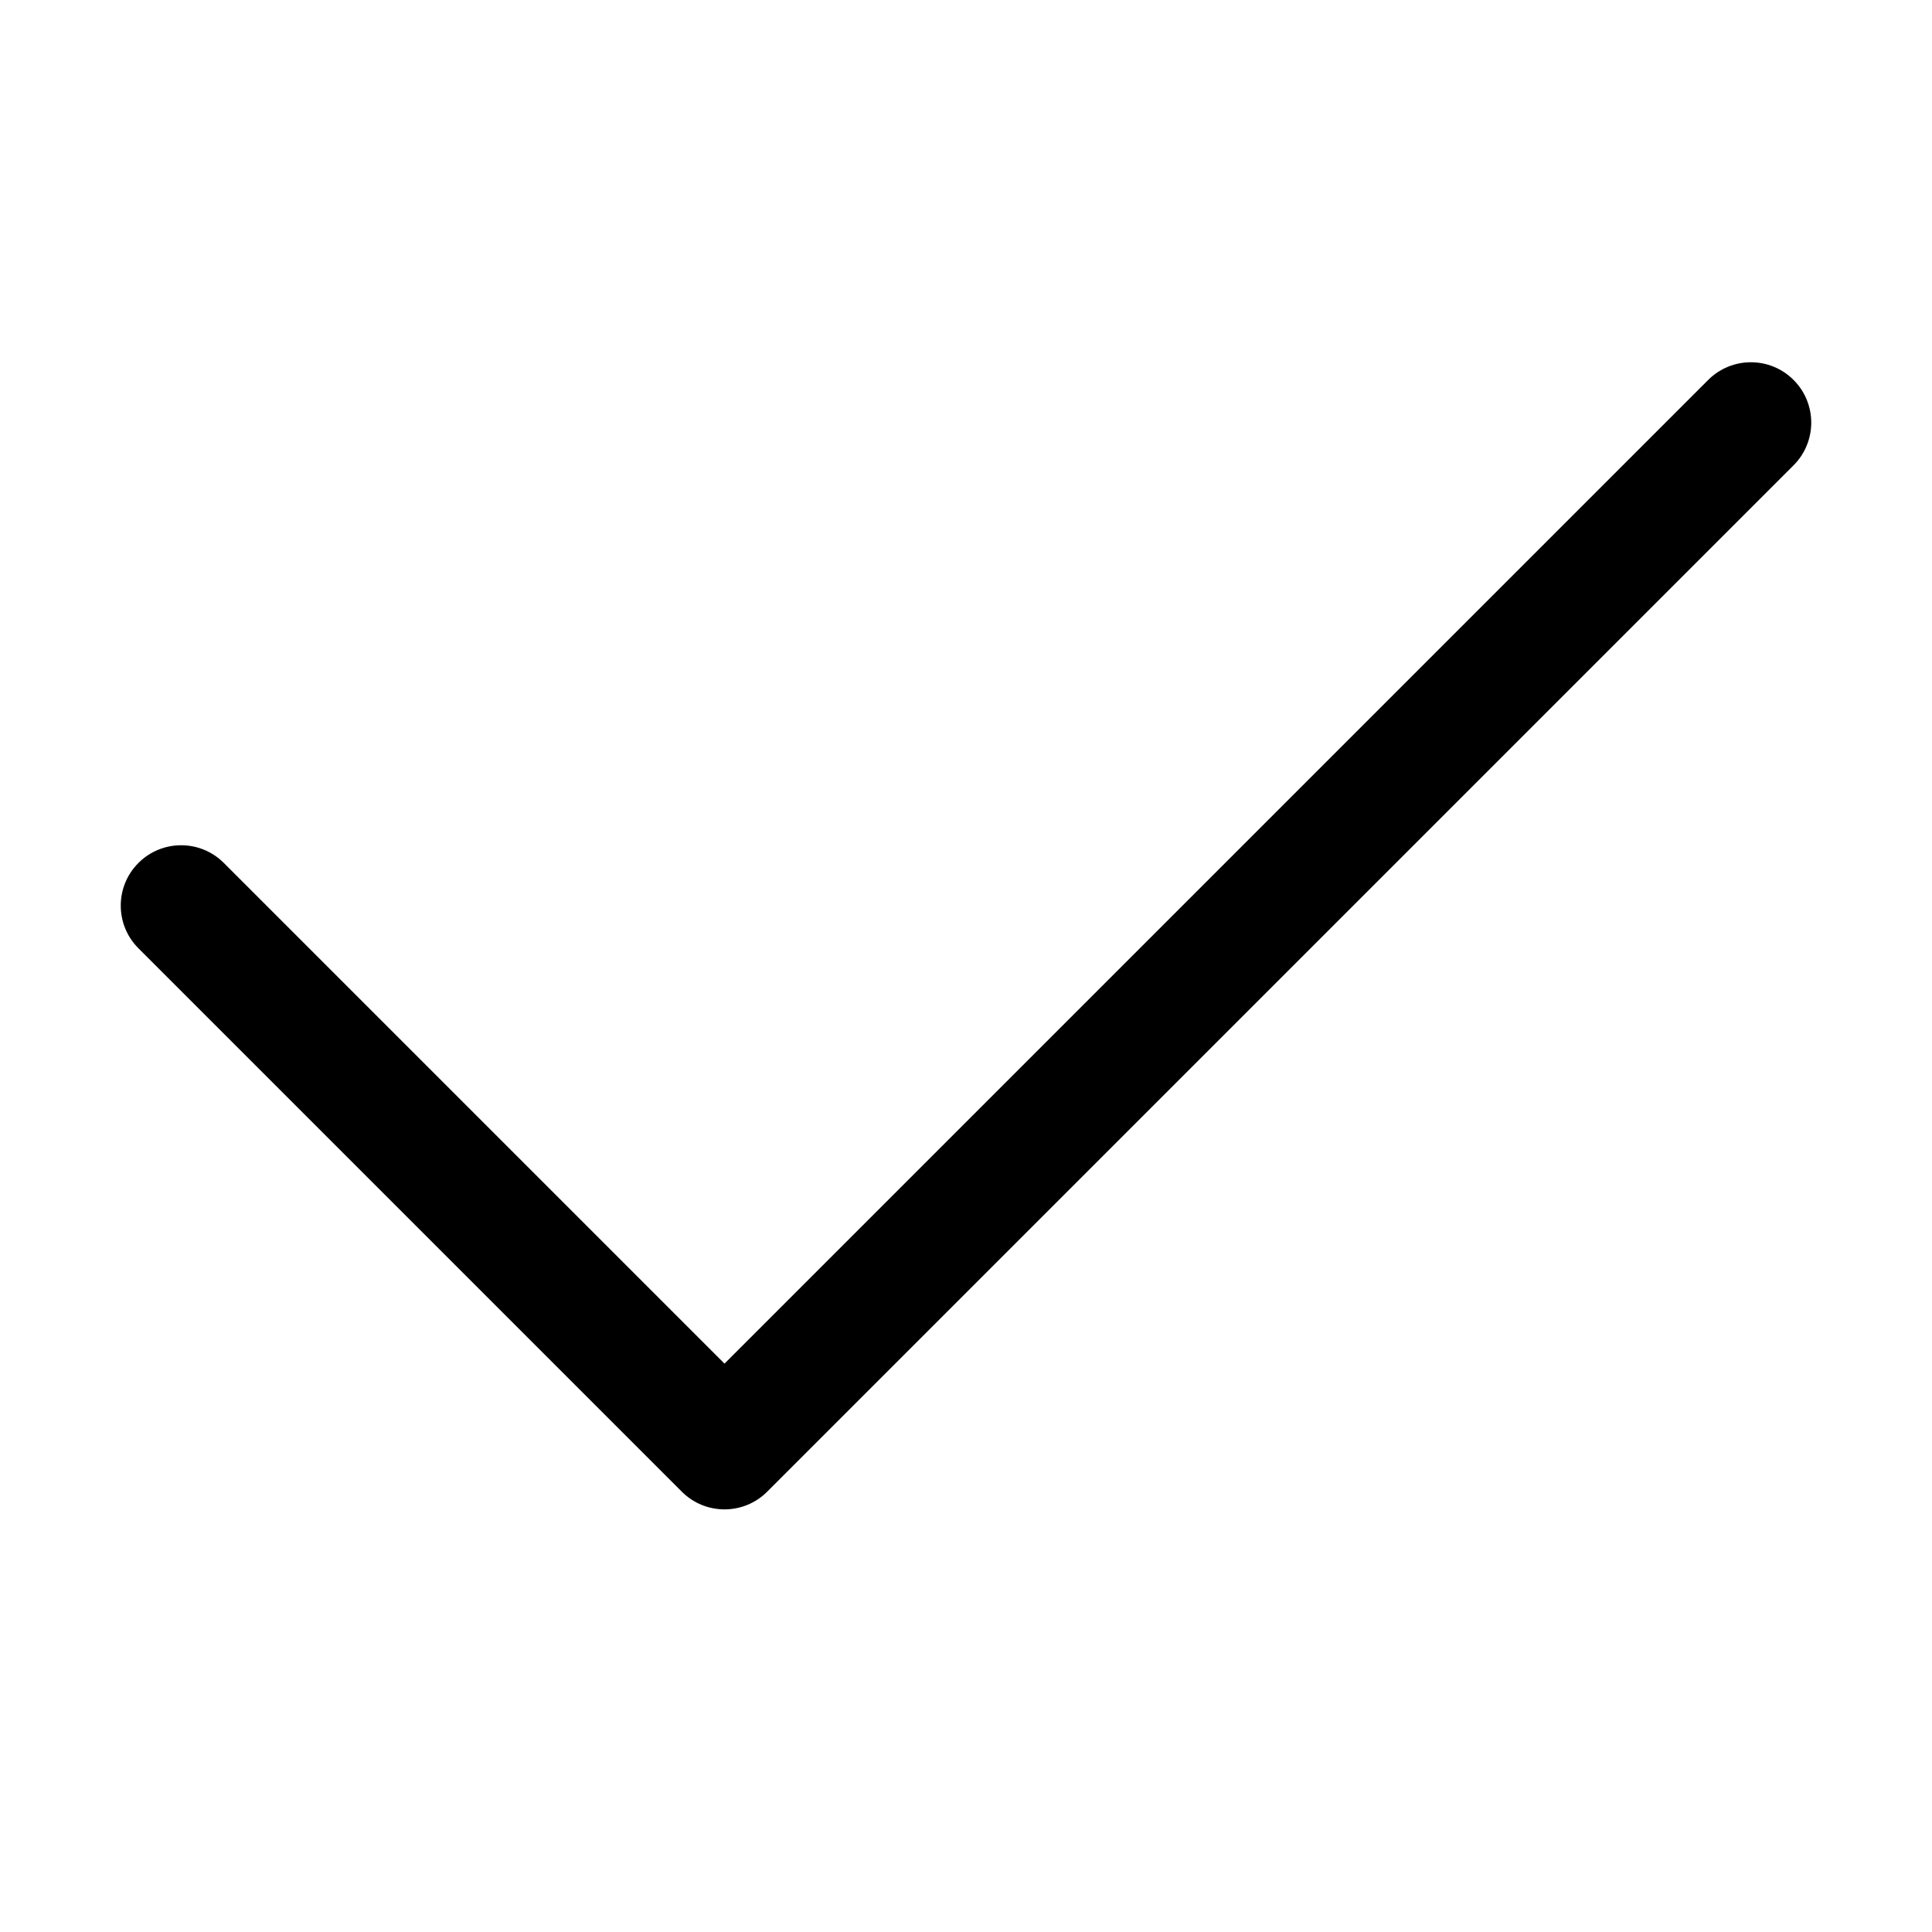
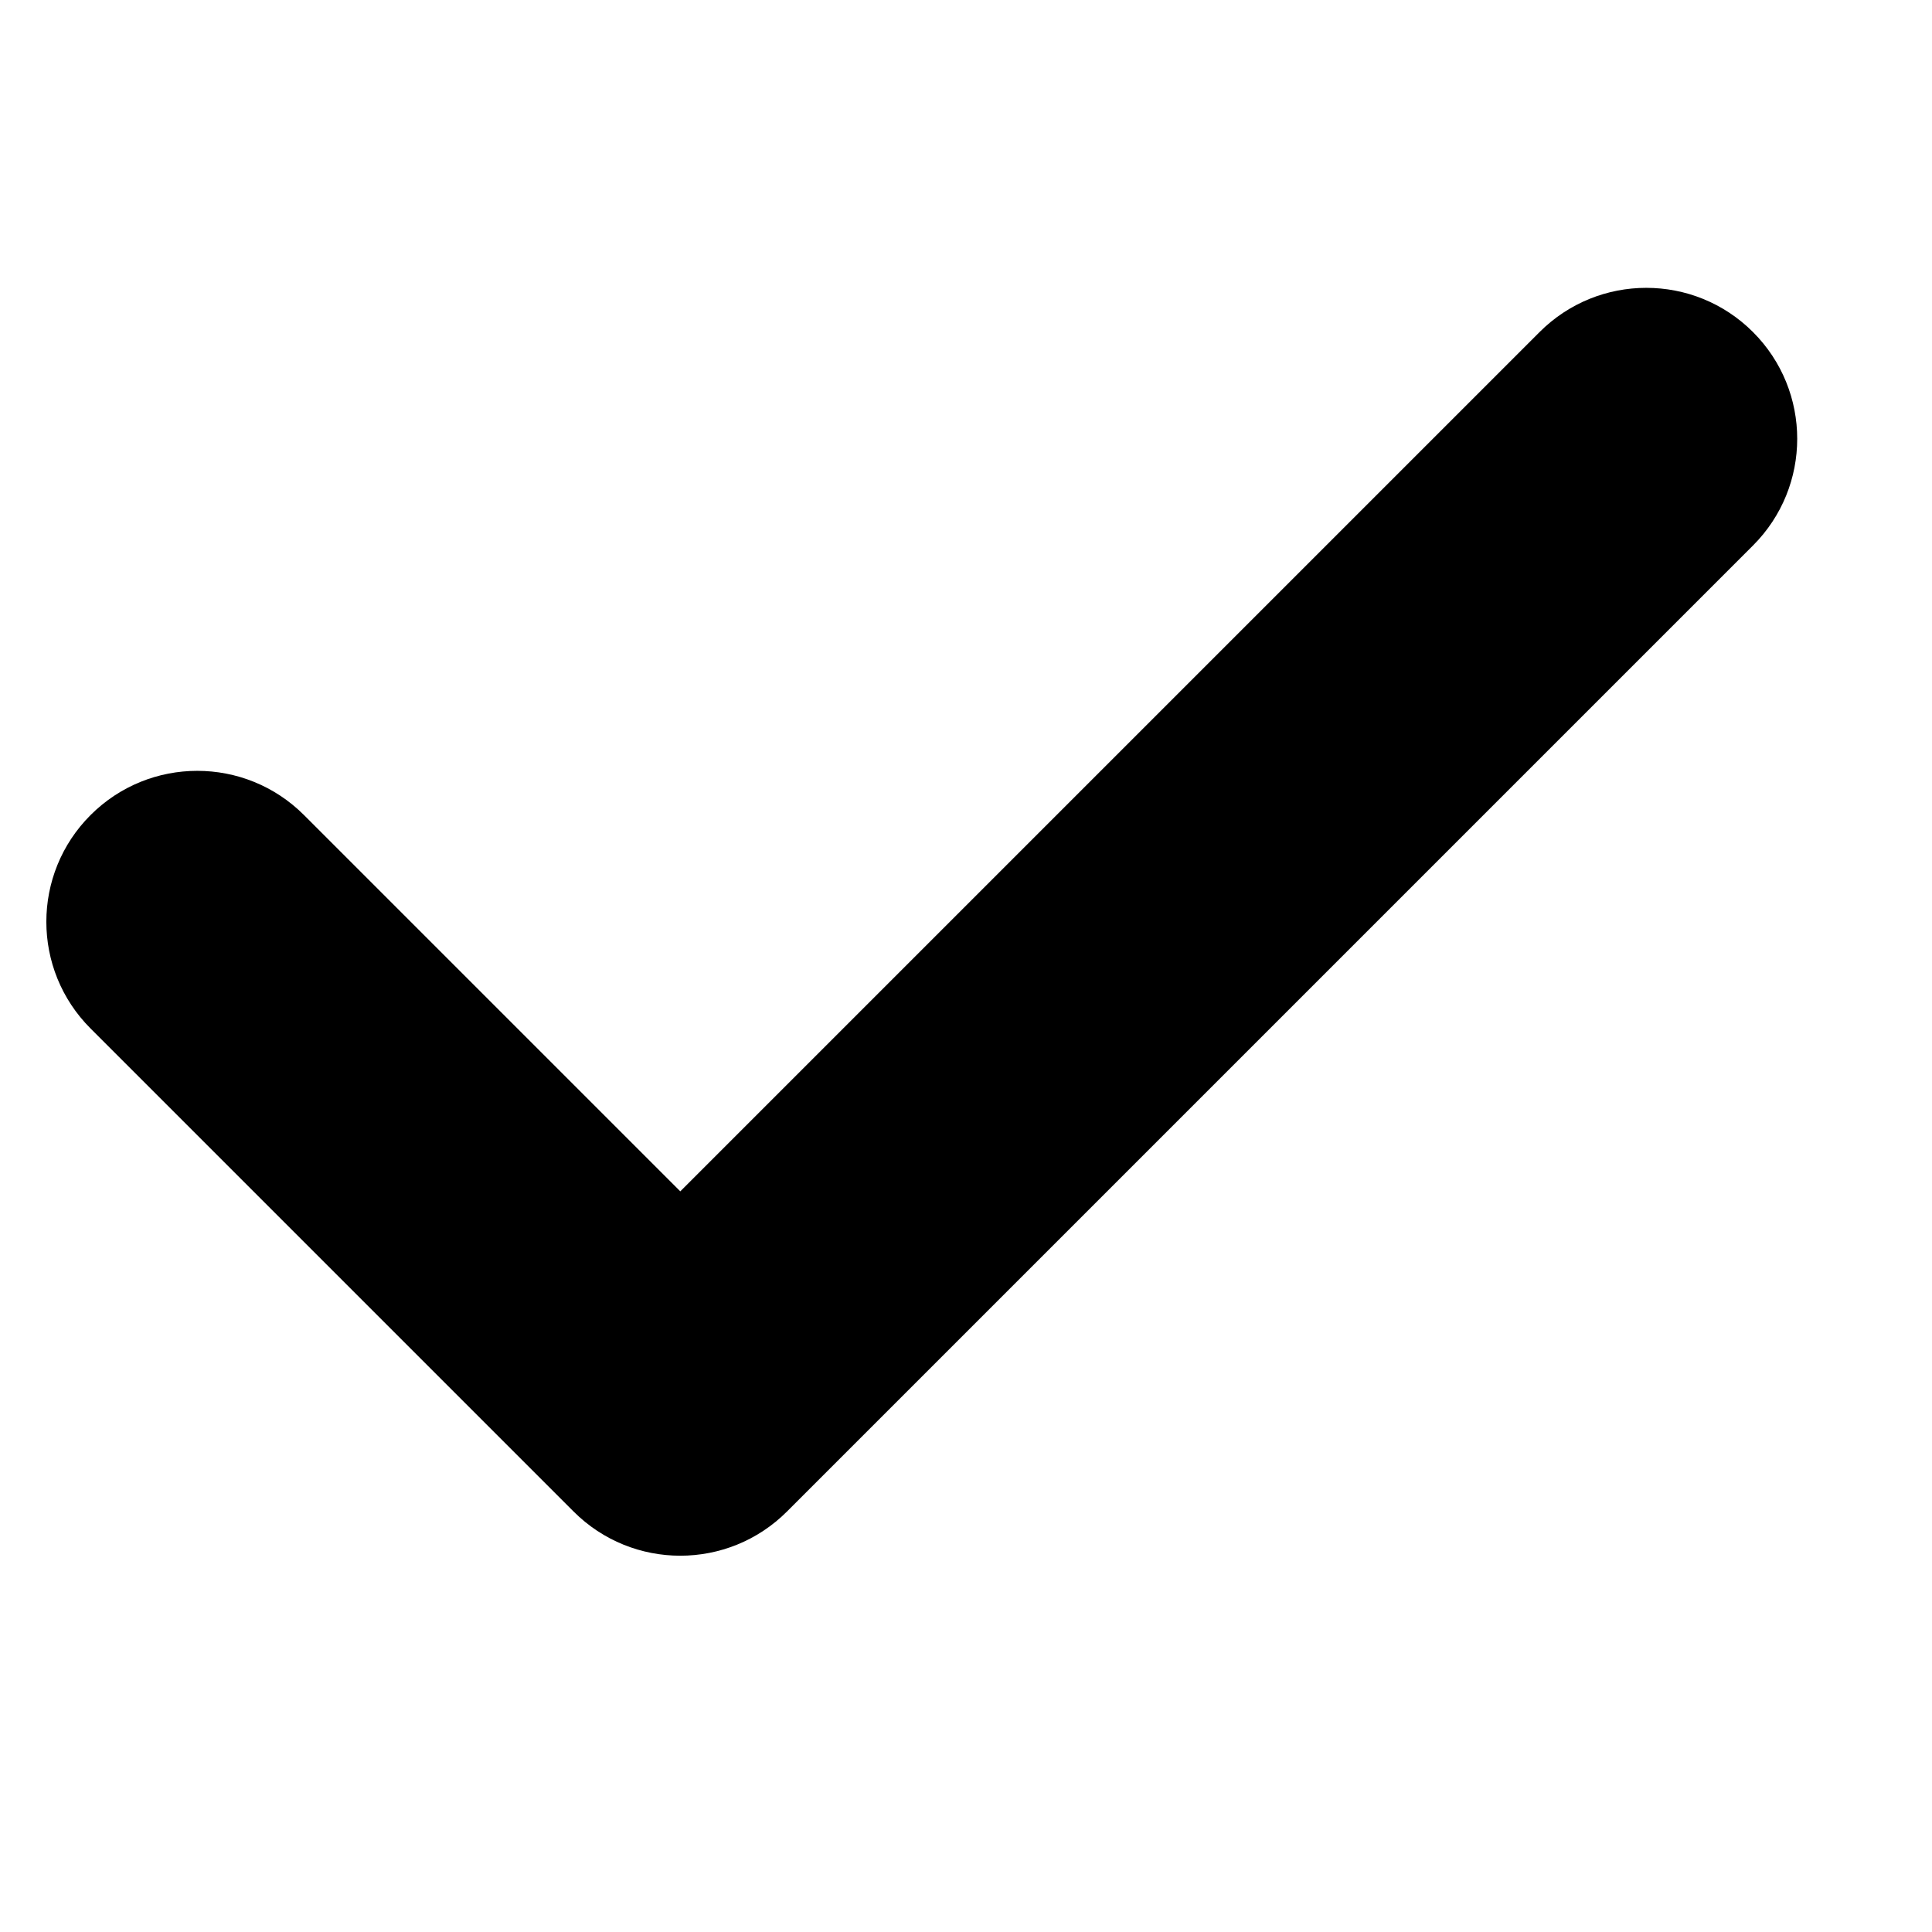
<svg xmlns="http://www.w3.org/2000/svg" viewBox="0 0 512 512">
-   <path d="M475.312 123.312L203.312 395.312C200.188 398.438 196.094 400 192 400S183.812 398.438 180.688 395.312L36.688 251.312C30.438 245.062 30.438 234.937 36.688 228.688S53.063 222.438 59.312 228.688L192 361.375L452.687 100.688C458.937 94.438 469.063 94.438 475.312 100.688S481.562 117.062 475.312 123.312Z" />
+   <path d="M464.563 144.563L208.563 400.563C200.75 408.375 190.516 412.281 180.281 412.281S159.813 408.375 152 400.563L24 272.563C8.375 256.938 8.375 231.625 24 216S64.938 200.375 80.562 216L180.281 315.719L408 88C423.625 72.375 448.938 72.375 464.562 88S480.188 128.938 464.563 144.563Z" />
</svg>
